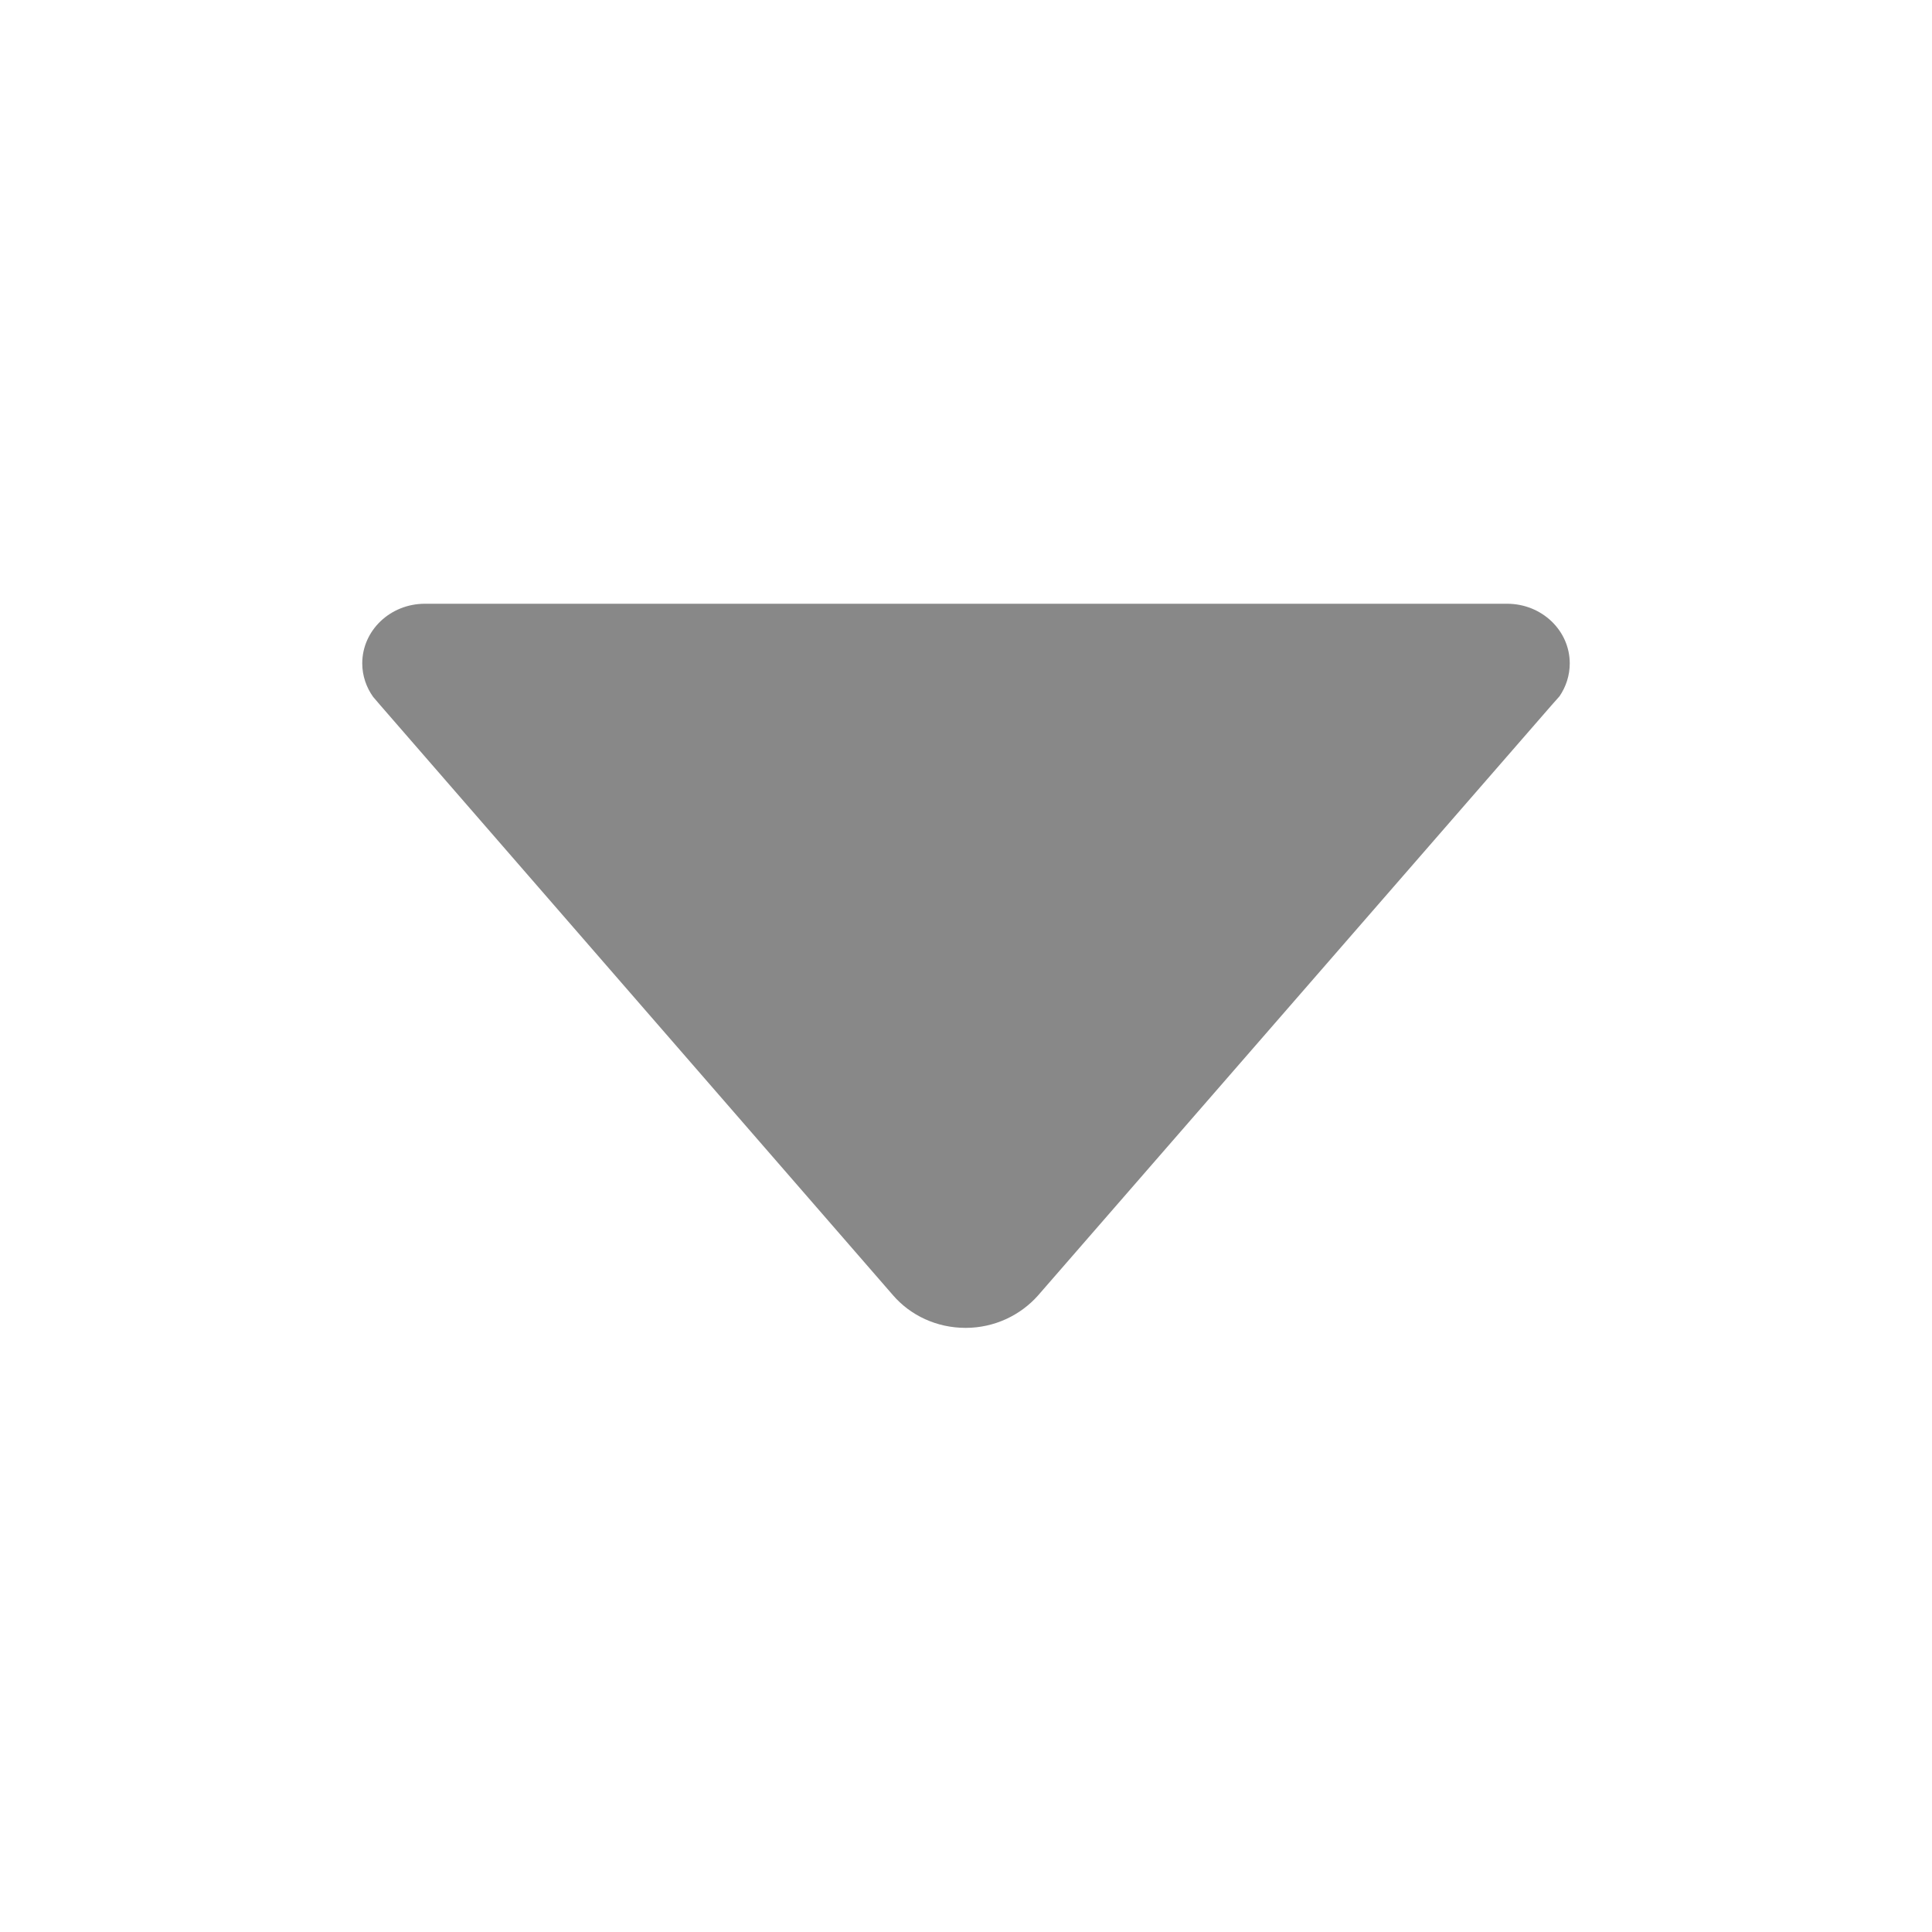
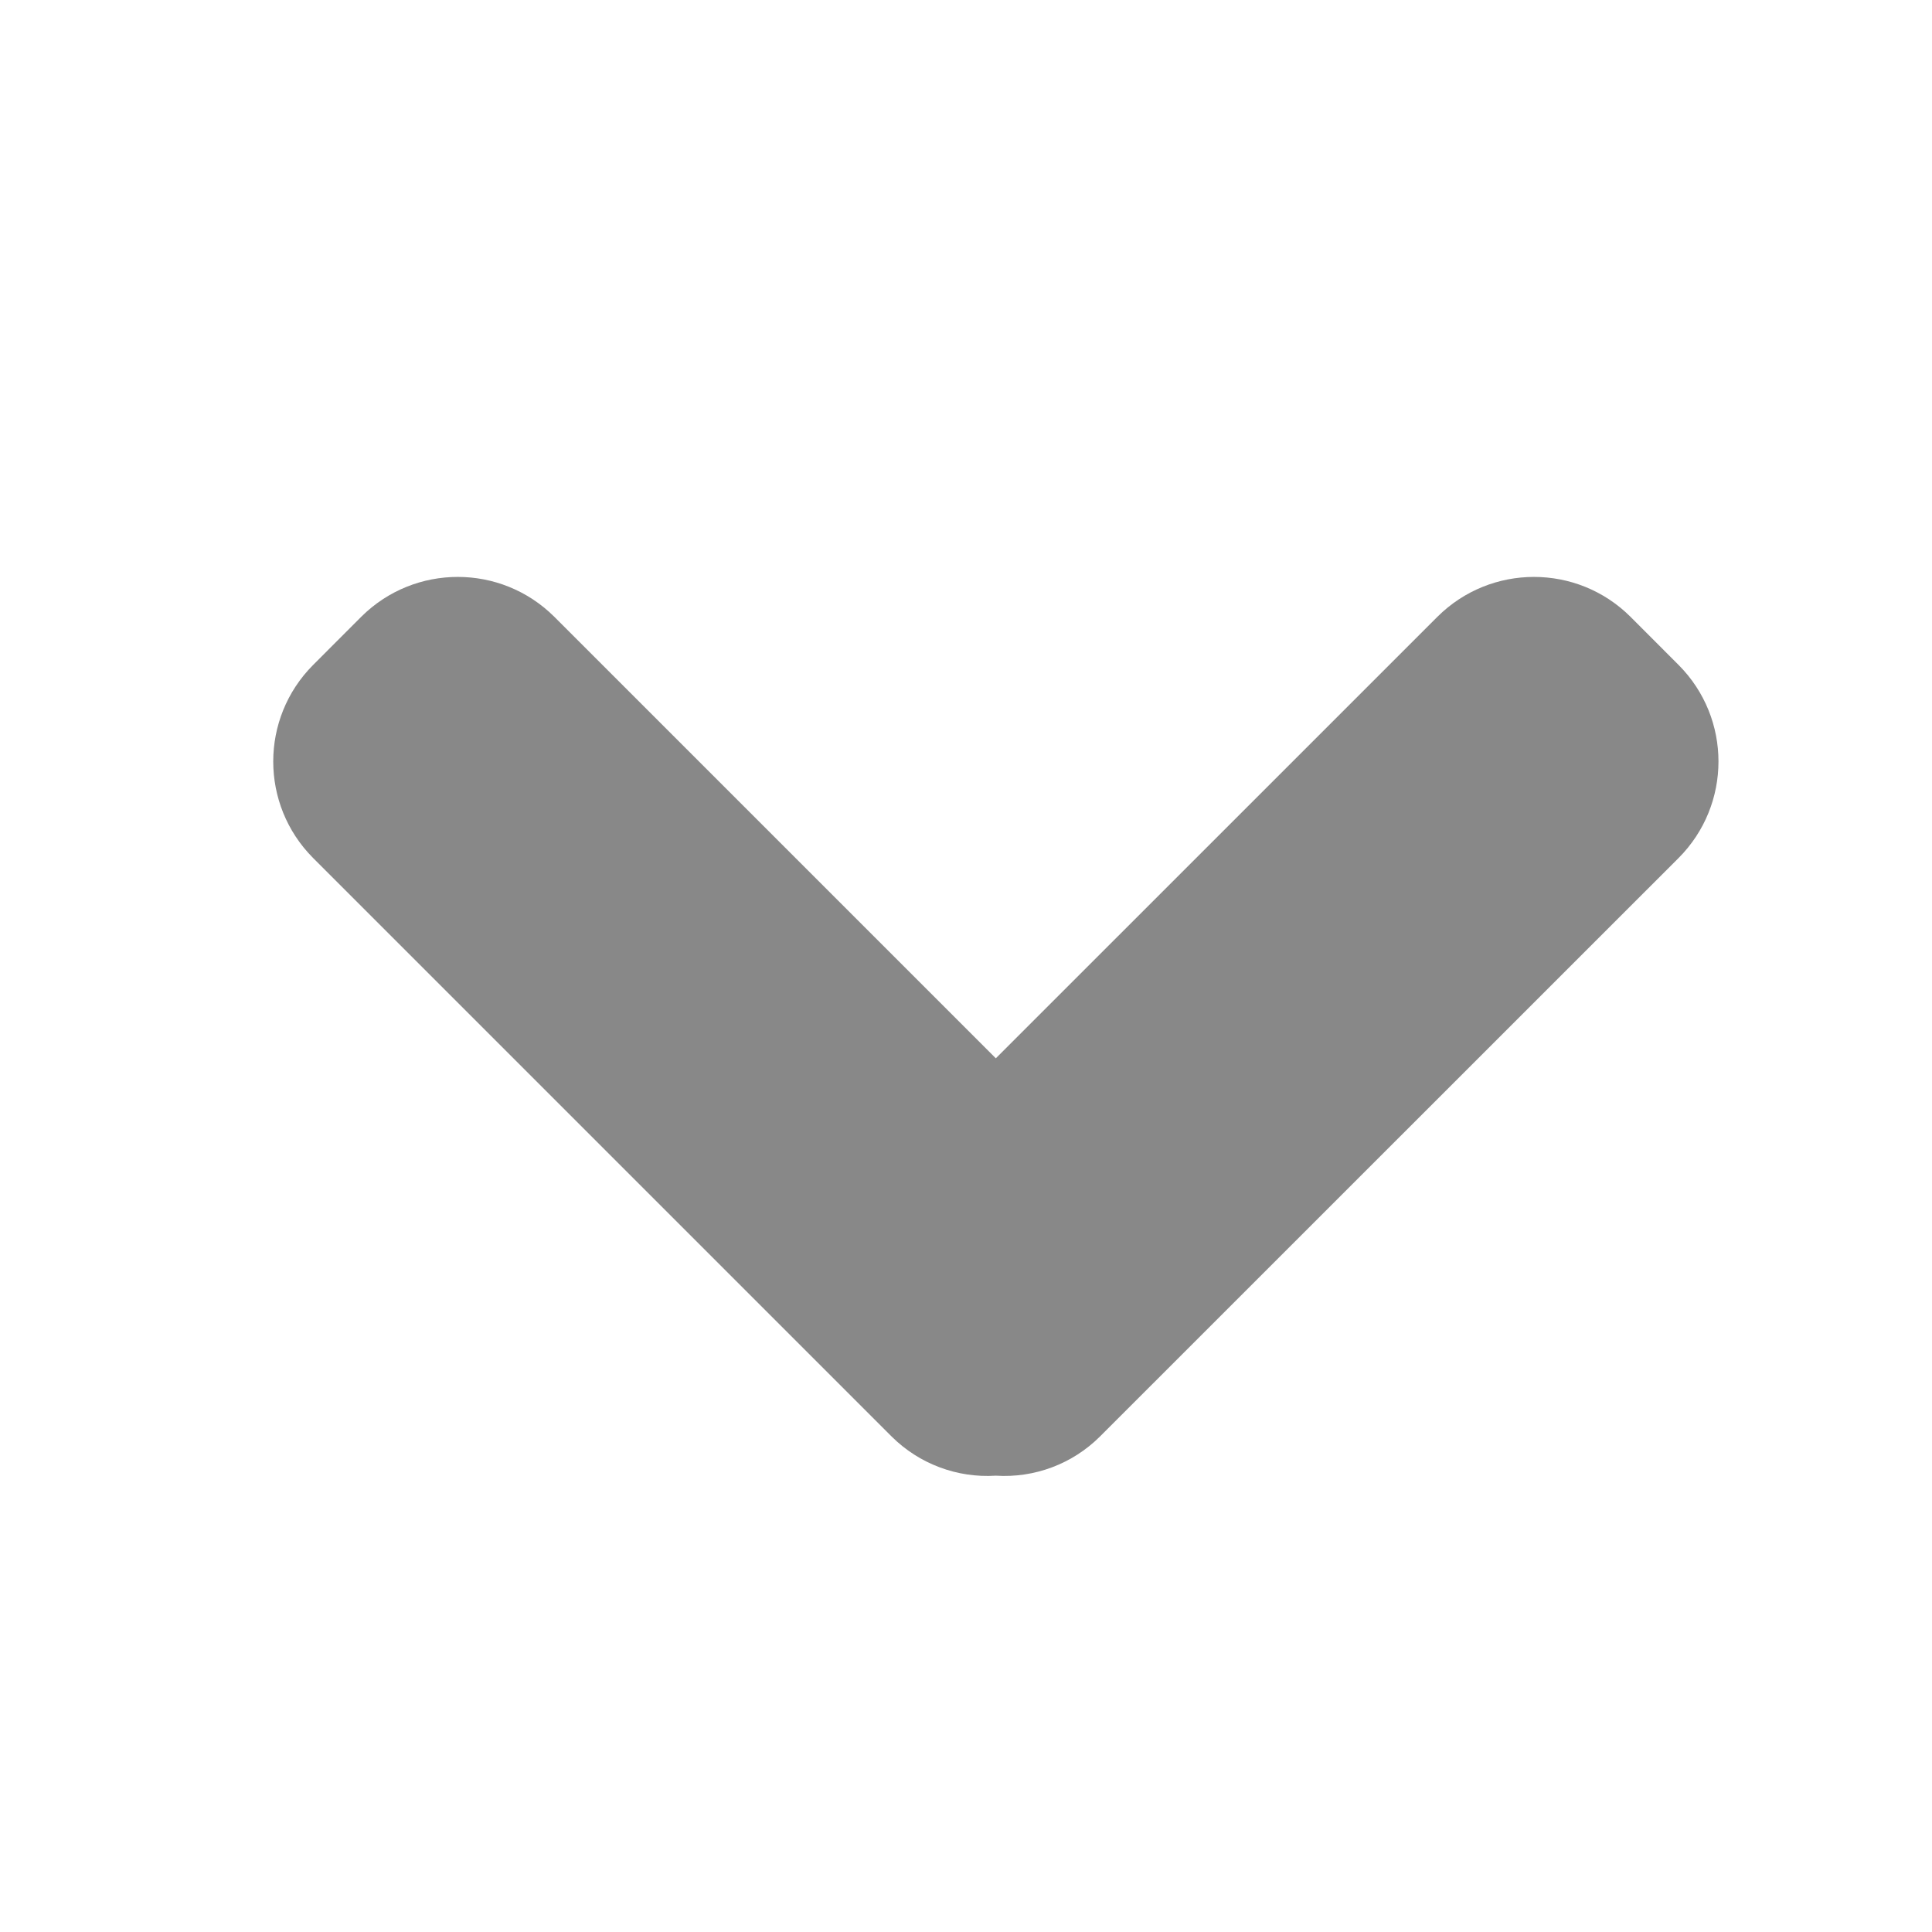
- <svg xmlns="http://www.w3.org/2000/svg" height="512" viewBox="0 0 512 512" width="512">
-   <path fill="#888" d="M98.9 184.7l1.8 2.1 136 156.5c4.6 5.3 11.5 8.6 19.2 8.6 7.7 0 14.6-3.4 19.2-8.6L411 187.1l2.3-2.6c1.7-2.5 2.7-5.5 2.7-8.7 0-8.7-7.4-15.8-16.6-15.8H112.6c-9.2 0-16.6 7.1-16.6 15.8 0 3.3 1.1 6.4 2.9 8.9z" />
+ <svg xmlns="http://www.w3.org/2000/svg" height="32" viewBox="0 0 32 32" width="32">
+   <path d="M14.77 23.795L5.185 14.21a2.265 2.265 0 0 1 0-3.195l.8-.801a2.266 2.266 0 0 1 3.194 0l7.315 7.315 7.316-7.315a2.266 2.266 0 0 1 3.194 0l.8.801a2.265 2.265 0 0 1 0 3.195l-9.587 9.585a2.242 2.242 0 0 1-1.723.647 2.247 2.247 0 0 1-1.724-.647z" fill="#888" />
</svg>
